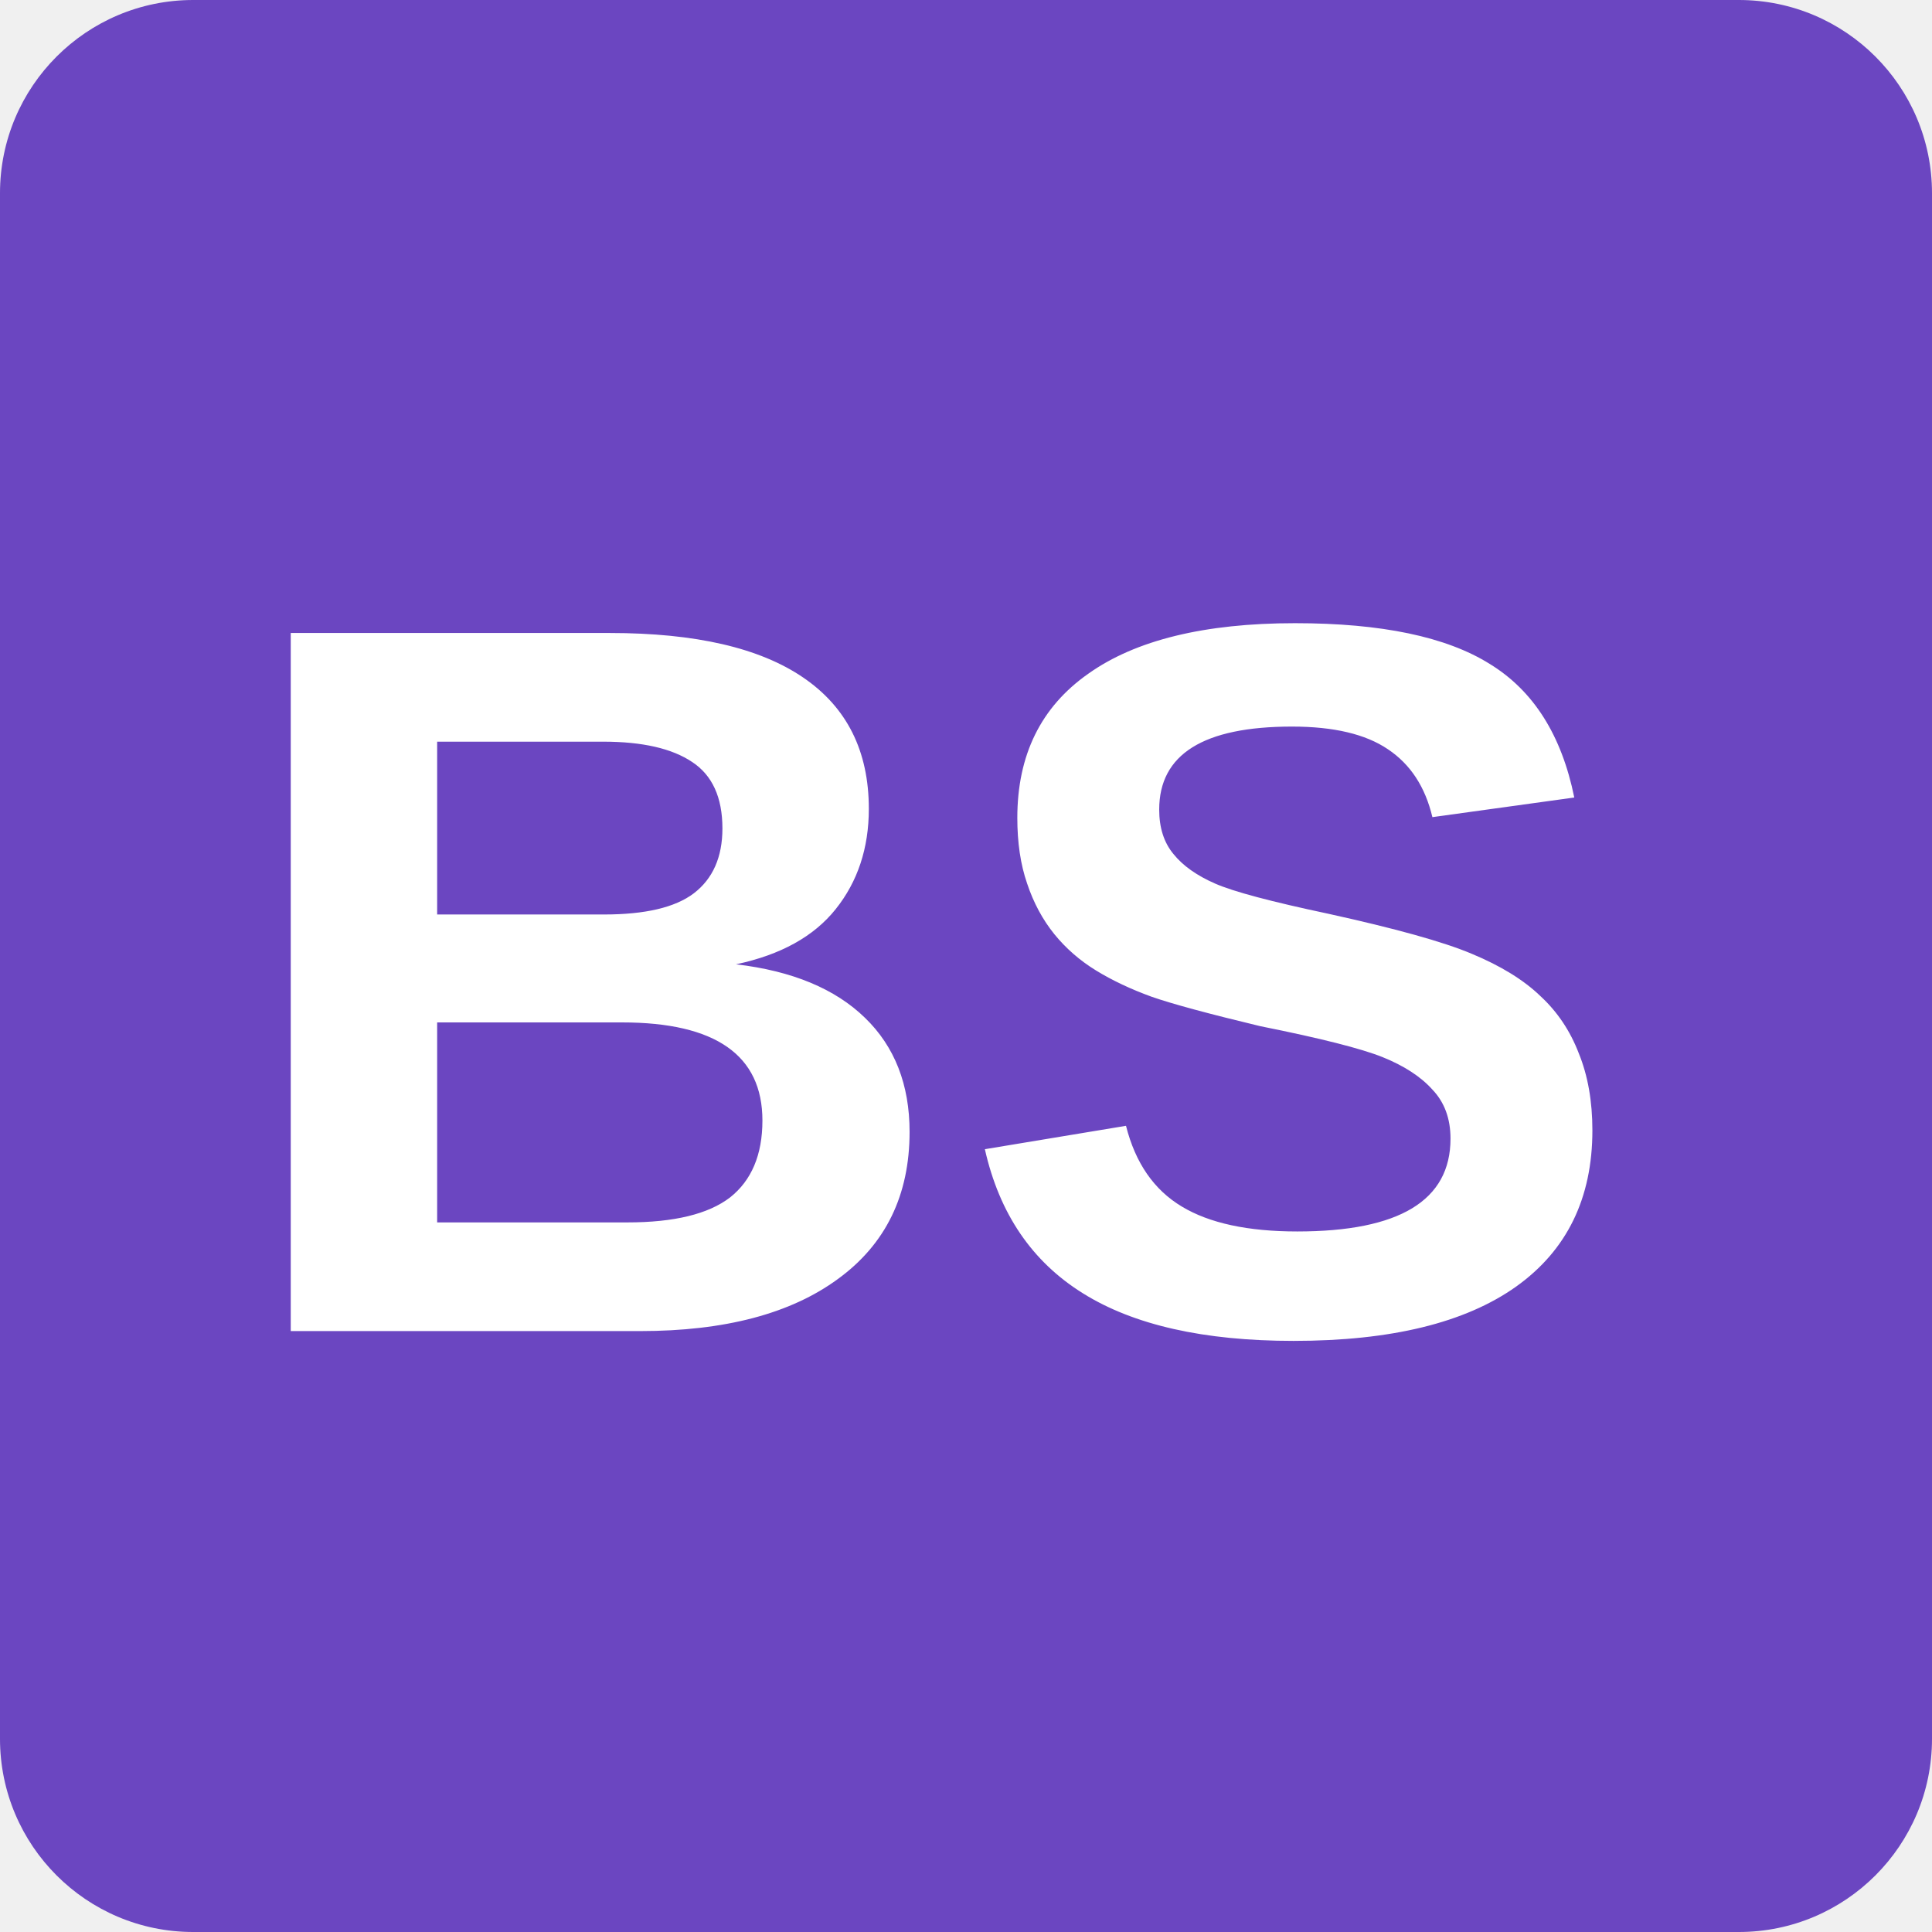
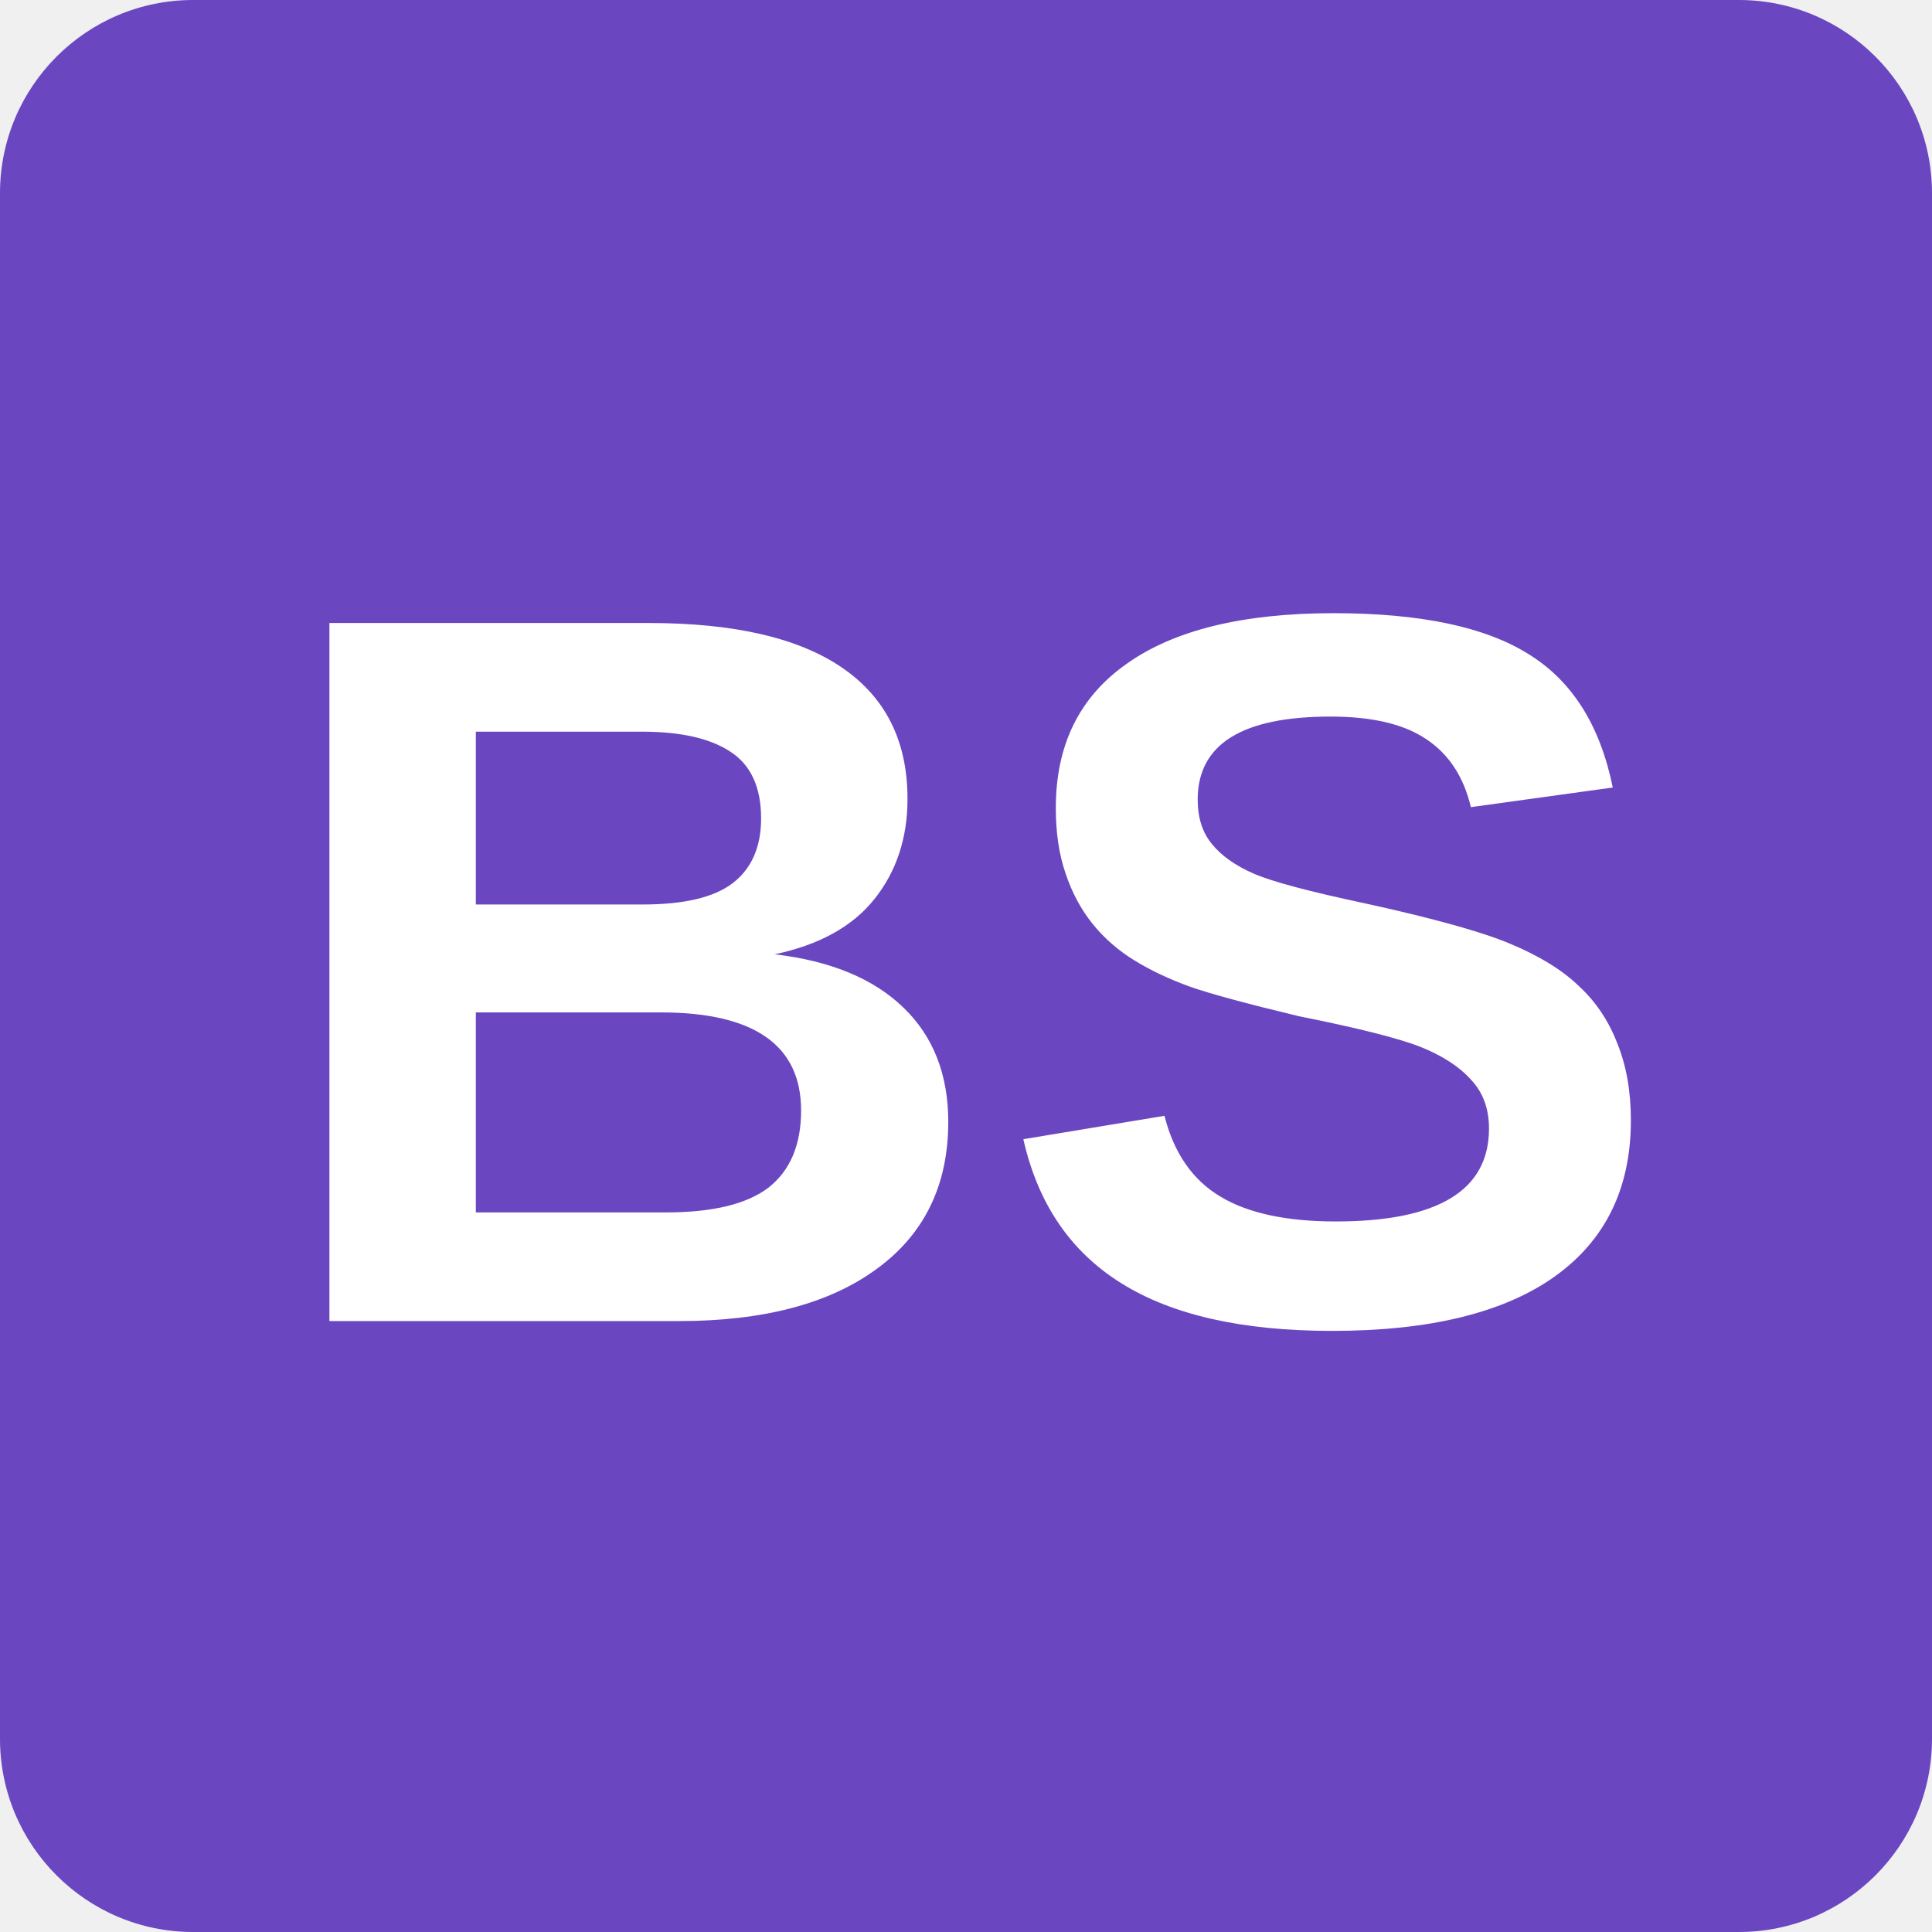
<svg xmlns="http://www.w3.org/2000/svg" width="40" height="40" viewBox="0 0 40 40" fill="none">
  <rect width="40" height="40" rx="4" fill="#6B46C1" />
-   <text x="48%" y="54%" dominant-baseline="middle" text-anchor="middle" font-family="Arial, sans-serif" font-size="21" font-weight="bold" fill="white">BS</text>
+   <text x="20" y="20" dy="0.35em" text-anchor="middle" font-family="Arial, sans-serif" font-size="21" font-weight="bold" fill="white">BS</text>
</svg>
